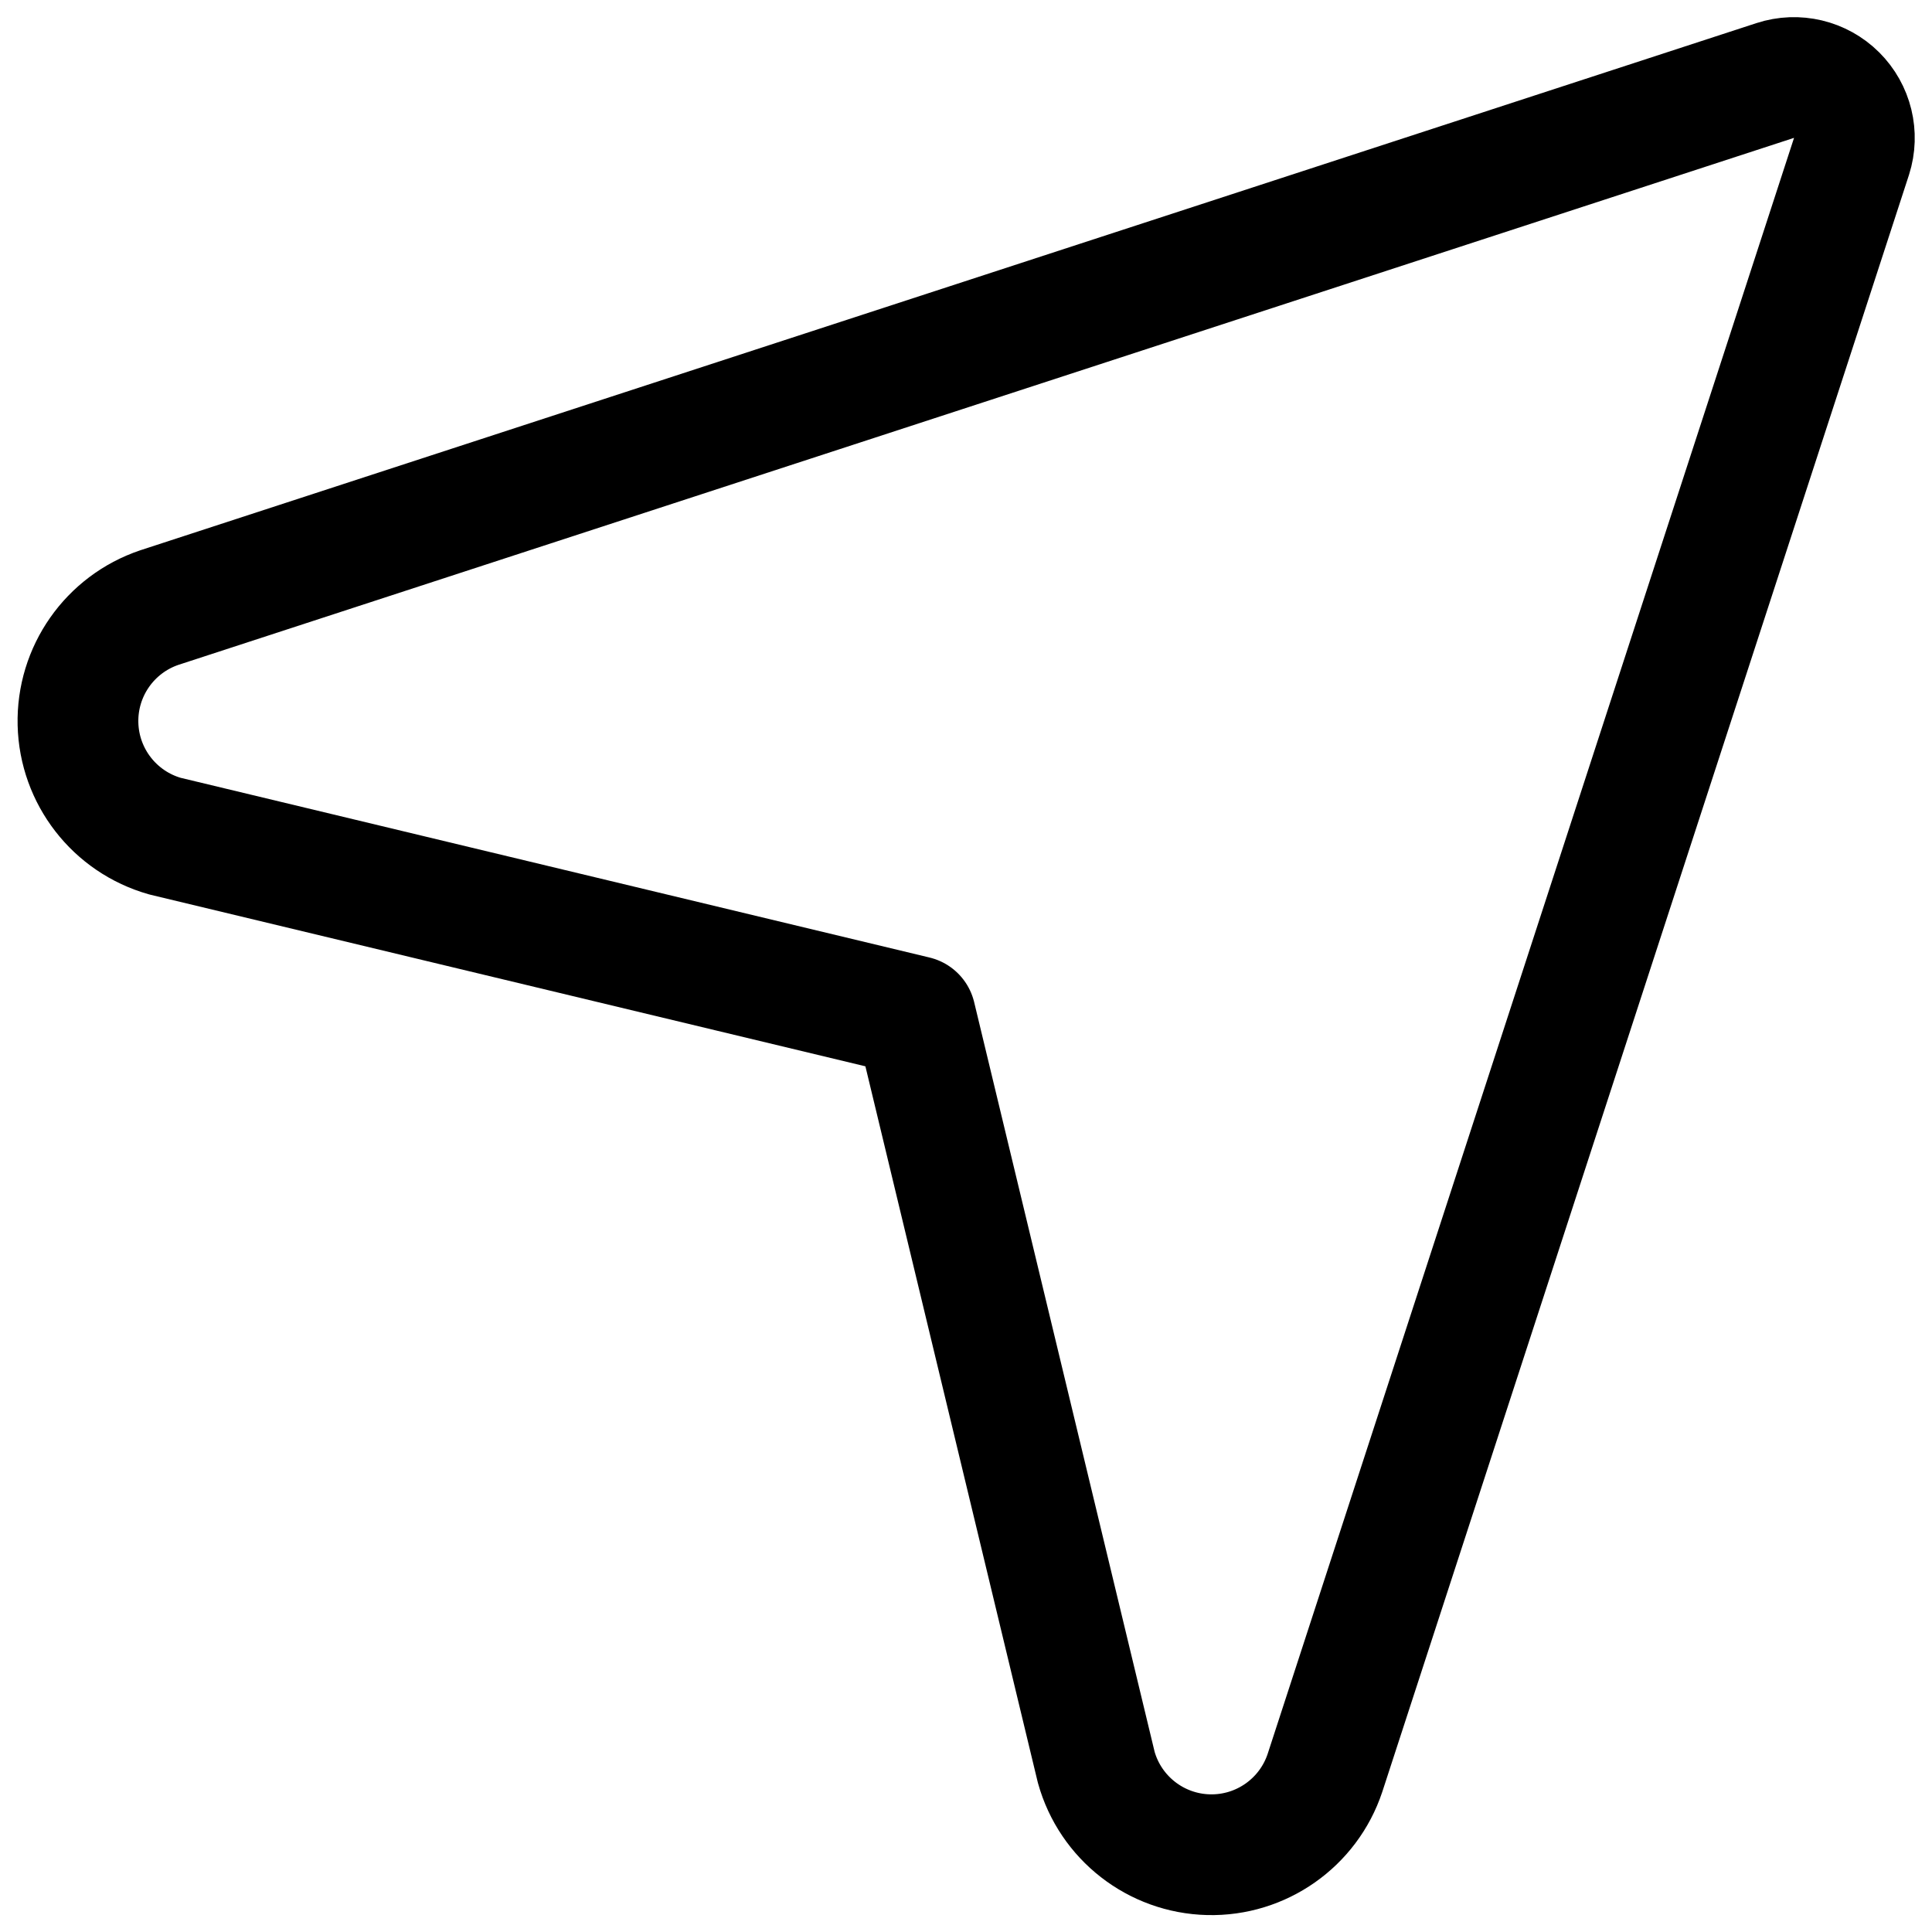
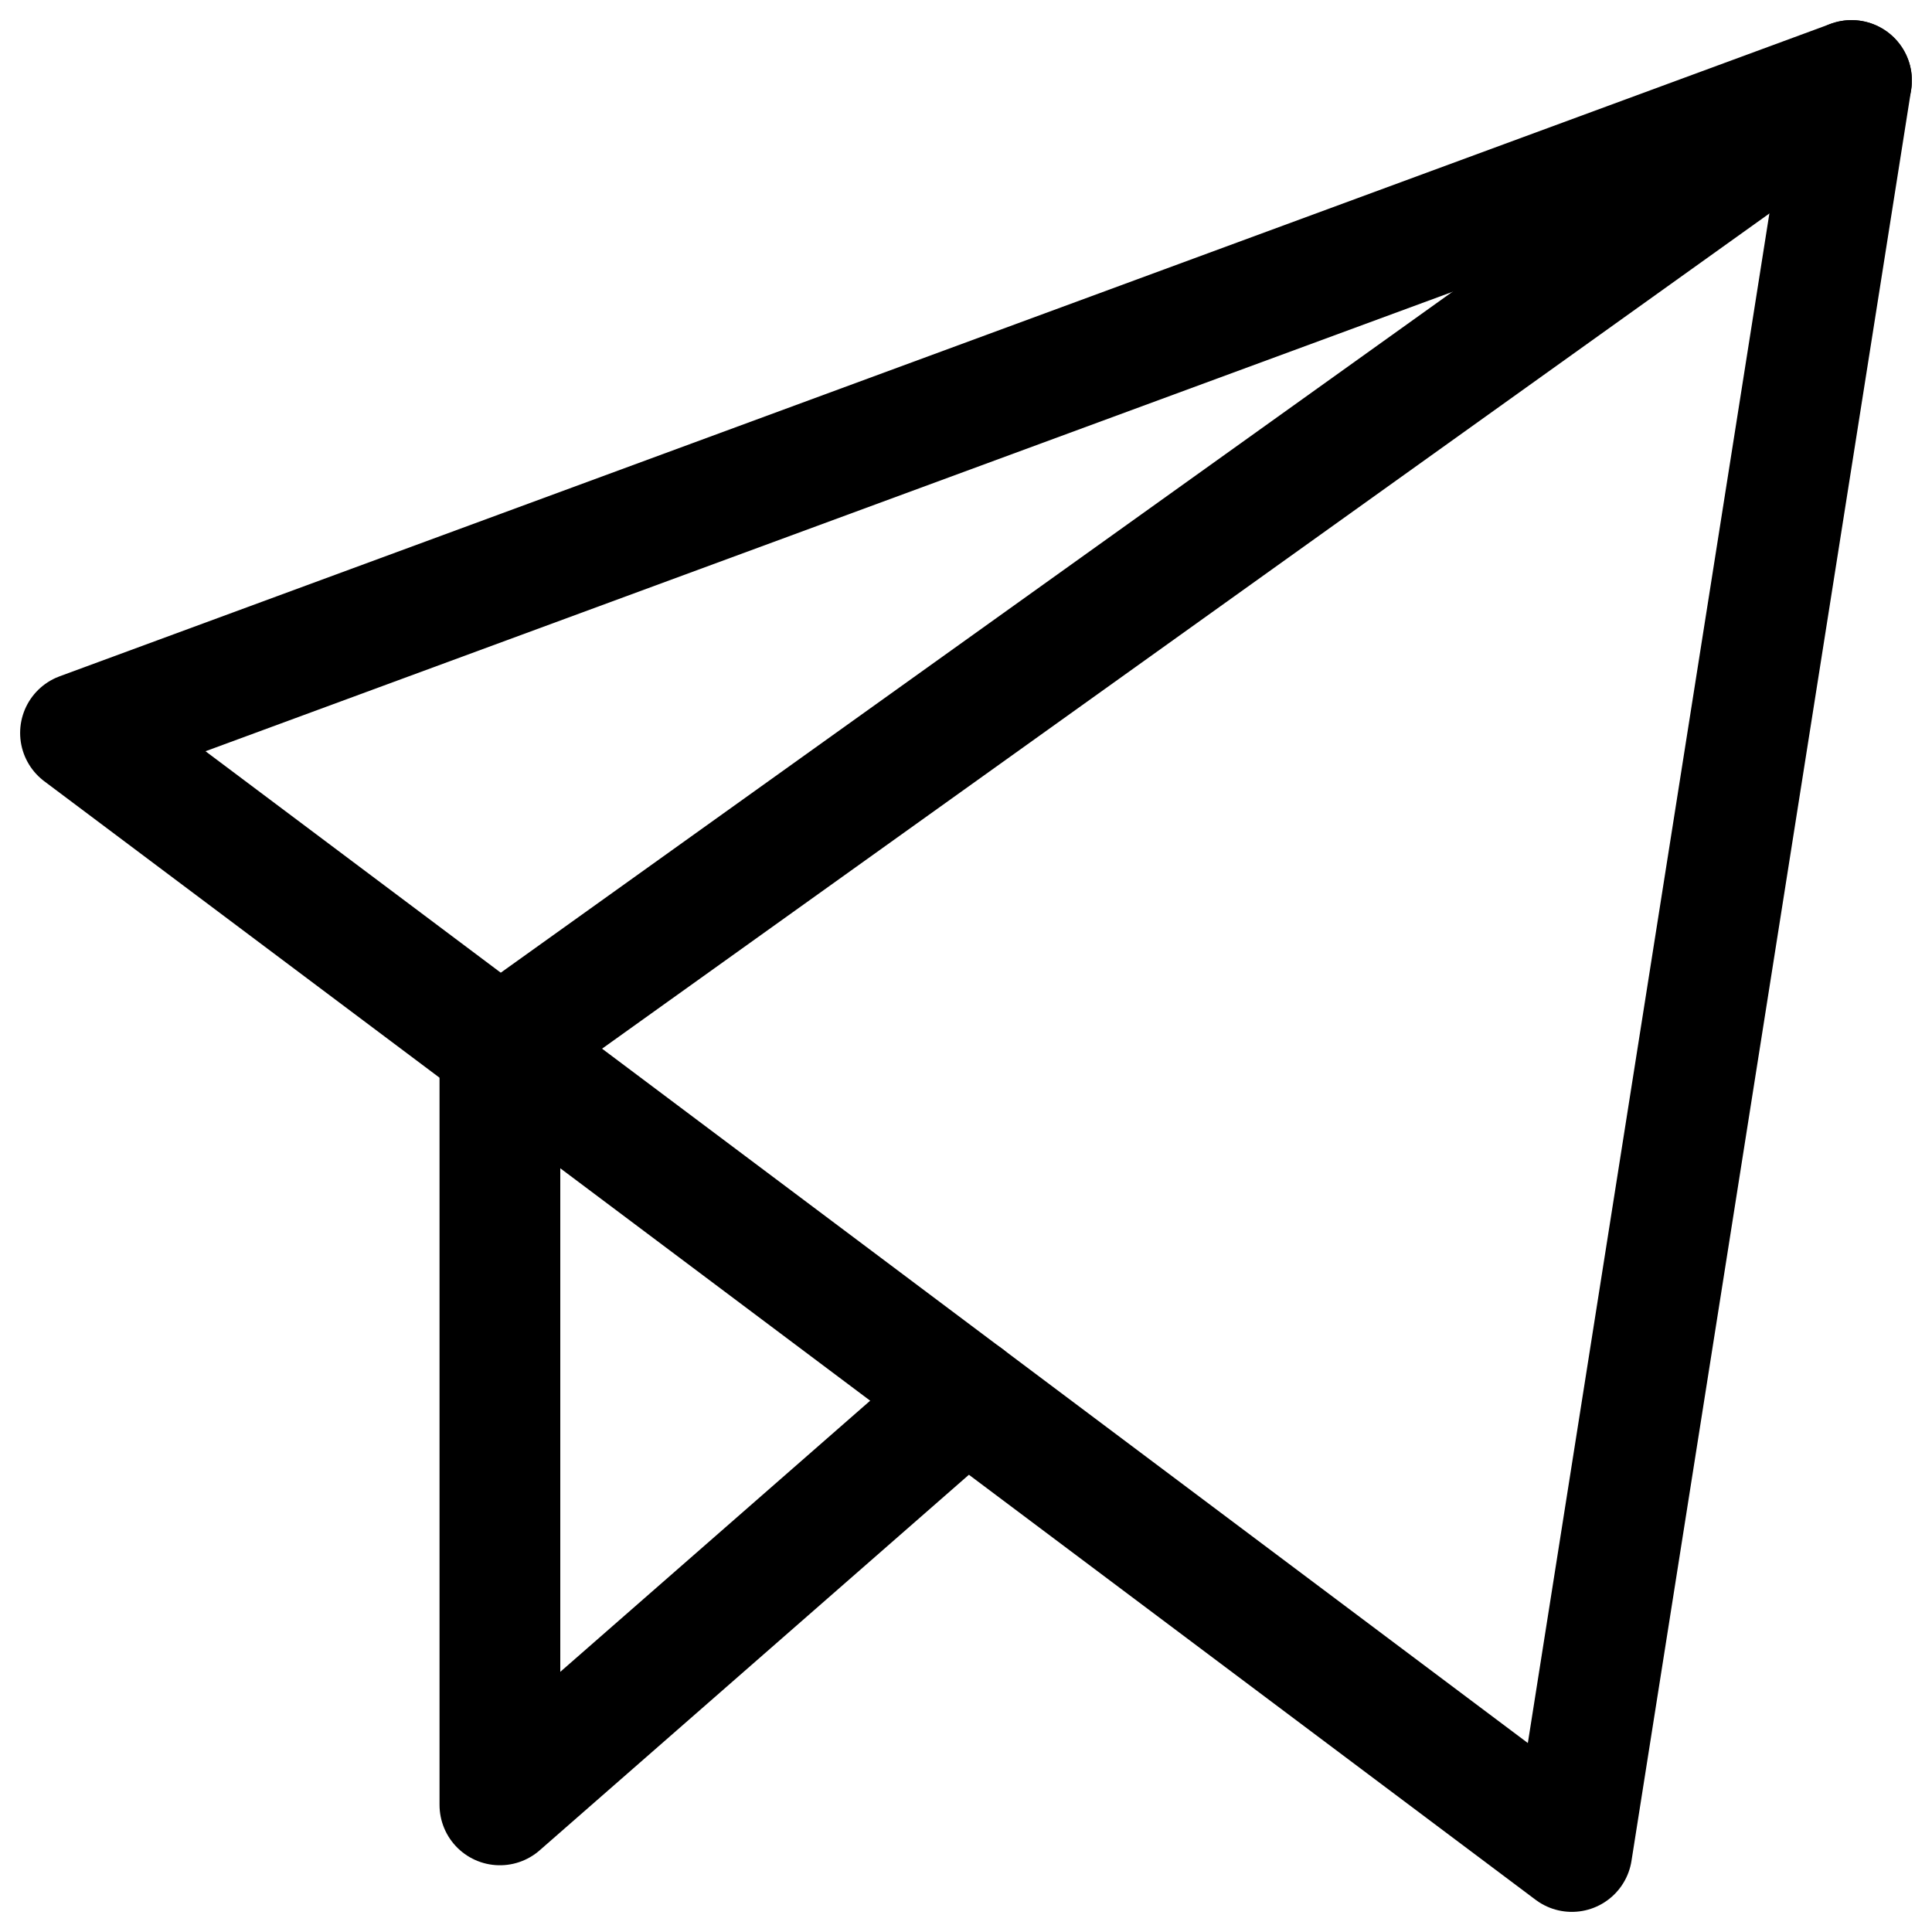
<svg xmlns="http://www.w3.org/2000/svg" fill="none" viewBox="0 0 24 24">
-   <path stroke="currentColor" stroke-linecap="round" stroke-linejoin="round" stroke-width="1.5" d="M2.05 10.387a1.487 1.487 0 0 1-.069-2.84L22.052 1a.751.751 0 0 1 .948.943l-6.541 20.081a1.486 1.486 0 0 1-2.841-.07l-2.246-9.33-9.322-2.237Z" />
+   <path d="M23 1 6.21 13.013v9.408L12 17.355" stroke="currentColor" stroke-linecap="round" stroke-linejoin="round" stroke-width="1.5" />
+   <path d="M1 9.105 23 1l-3.474 22L1 9.105Z" stroke="currentColor" stroke-linecap="round" stroke-linejoin="round" stroke-width="1.5" />
</svg>
